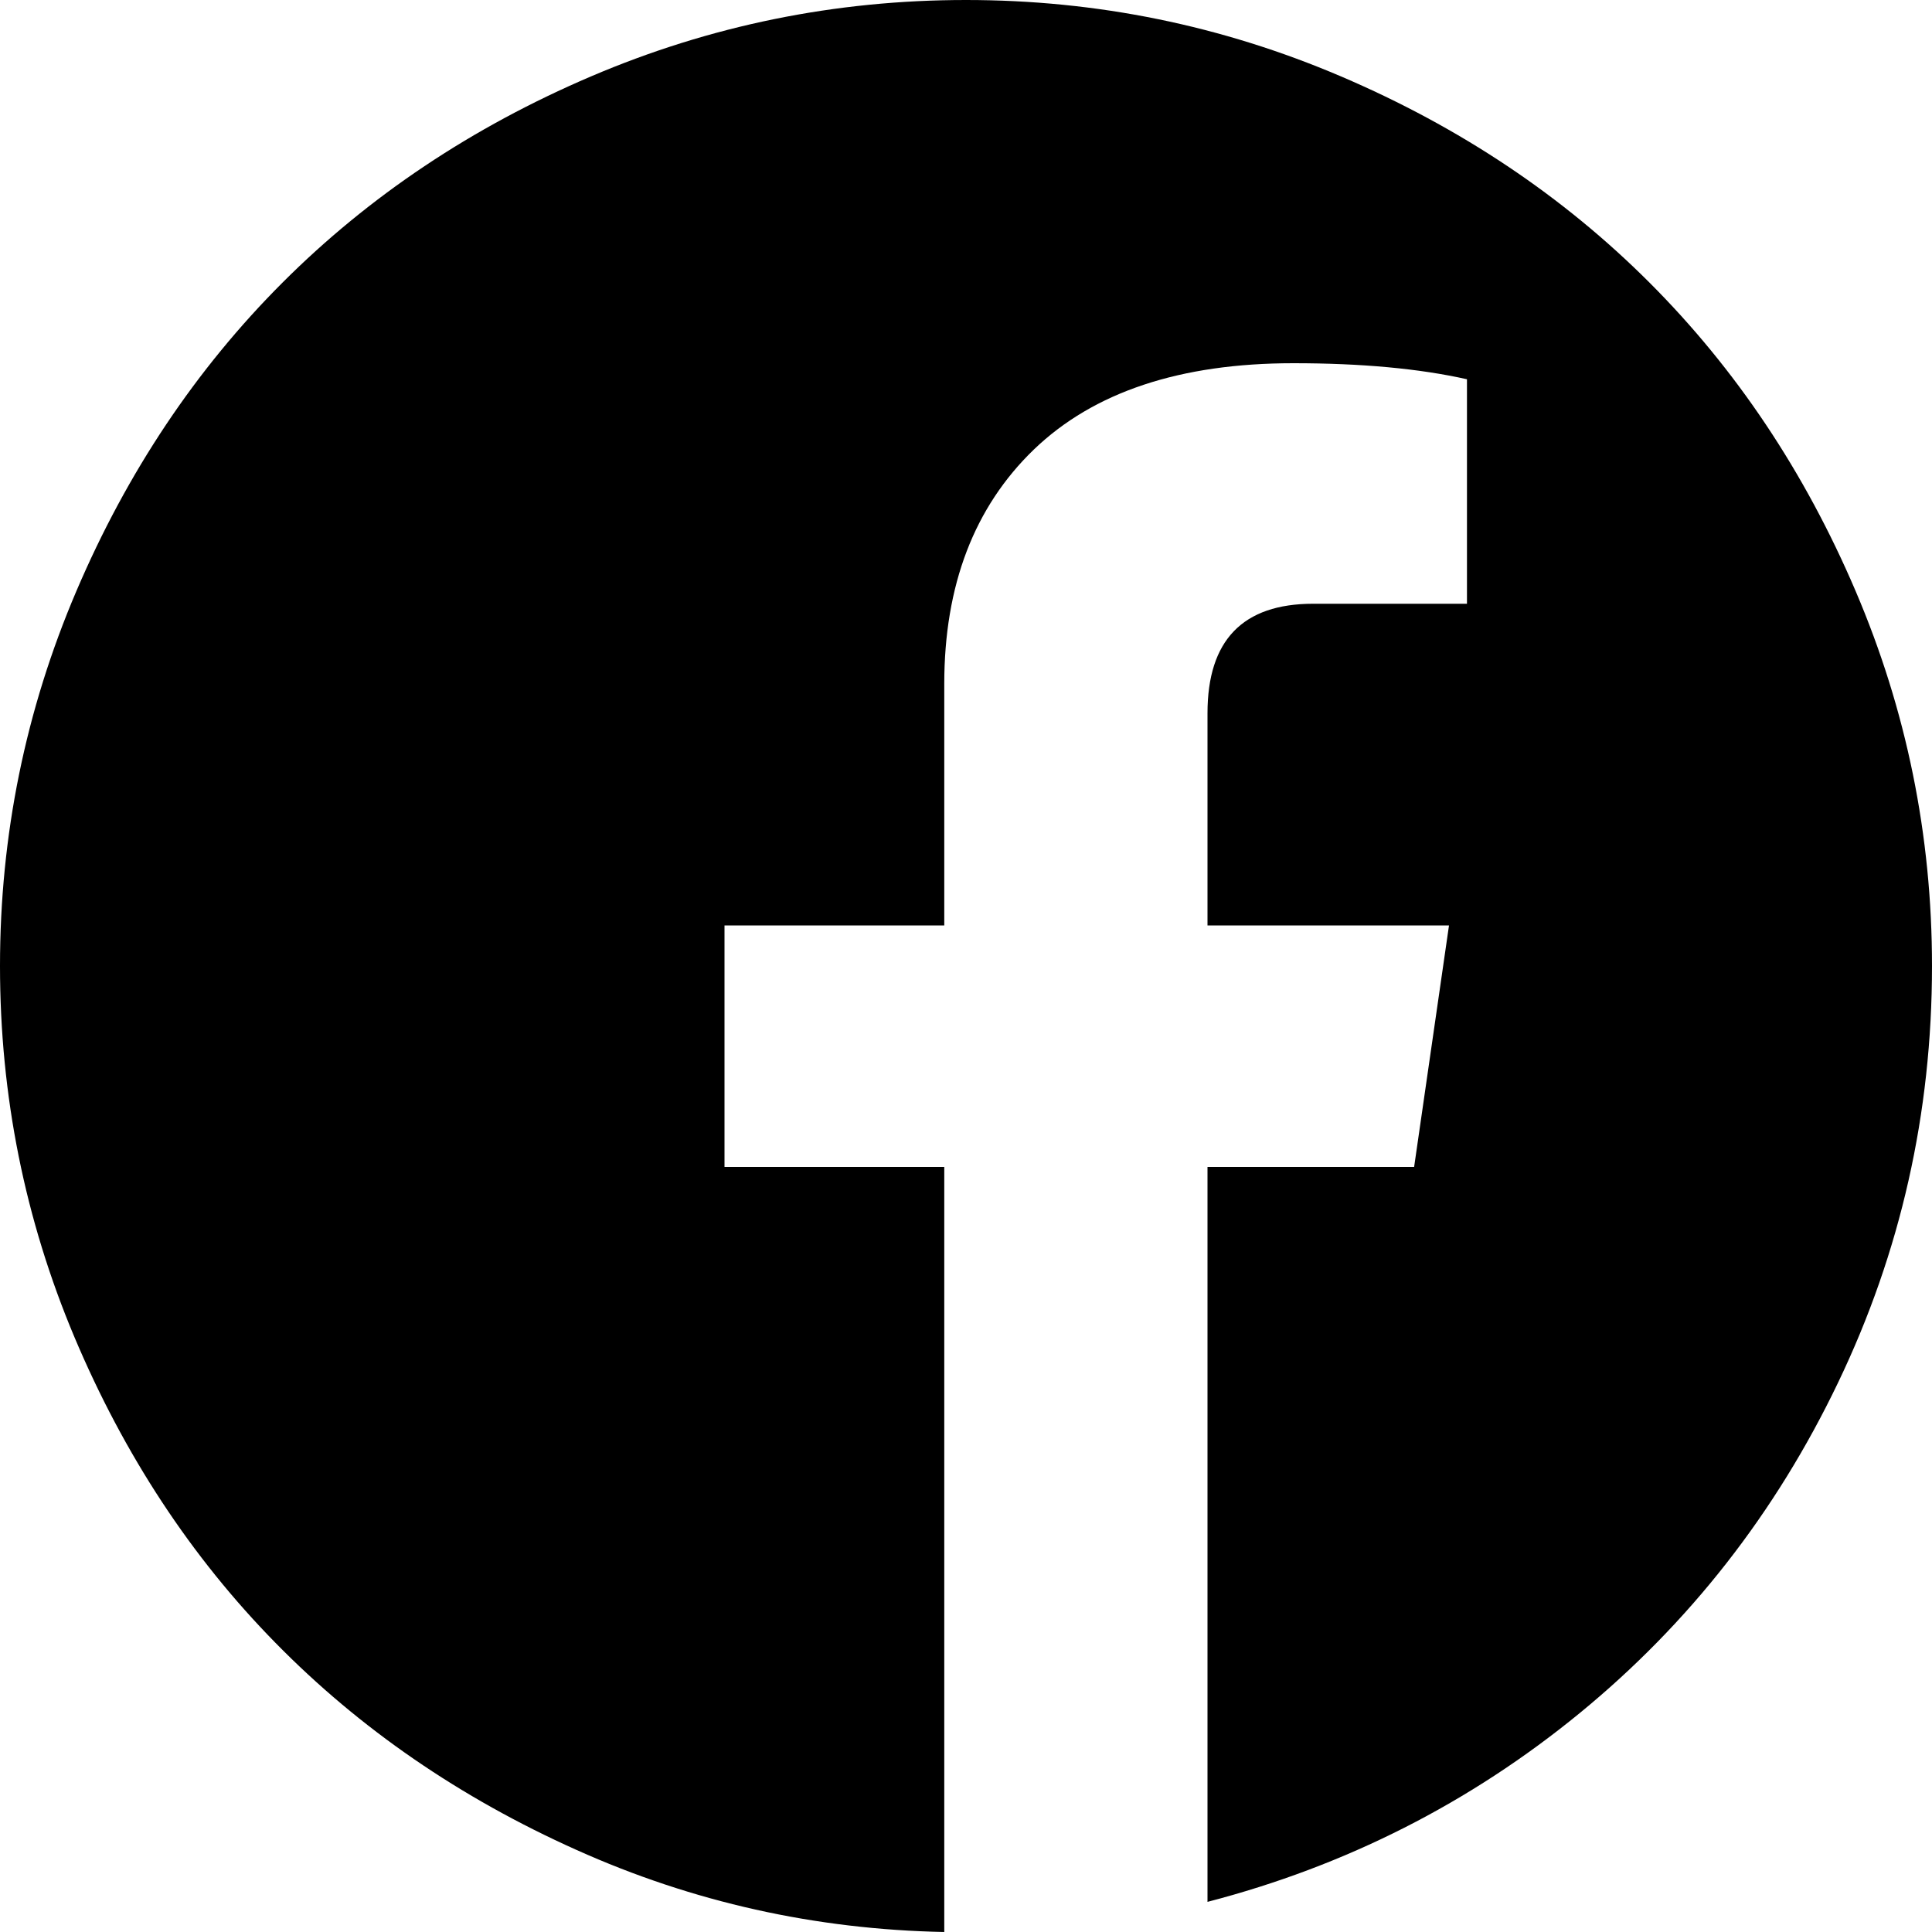
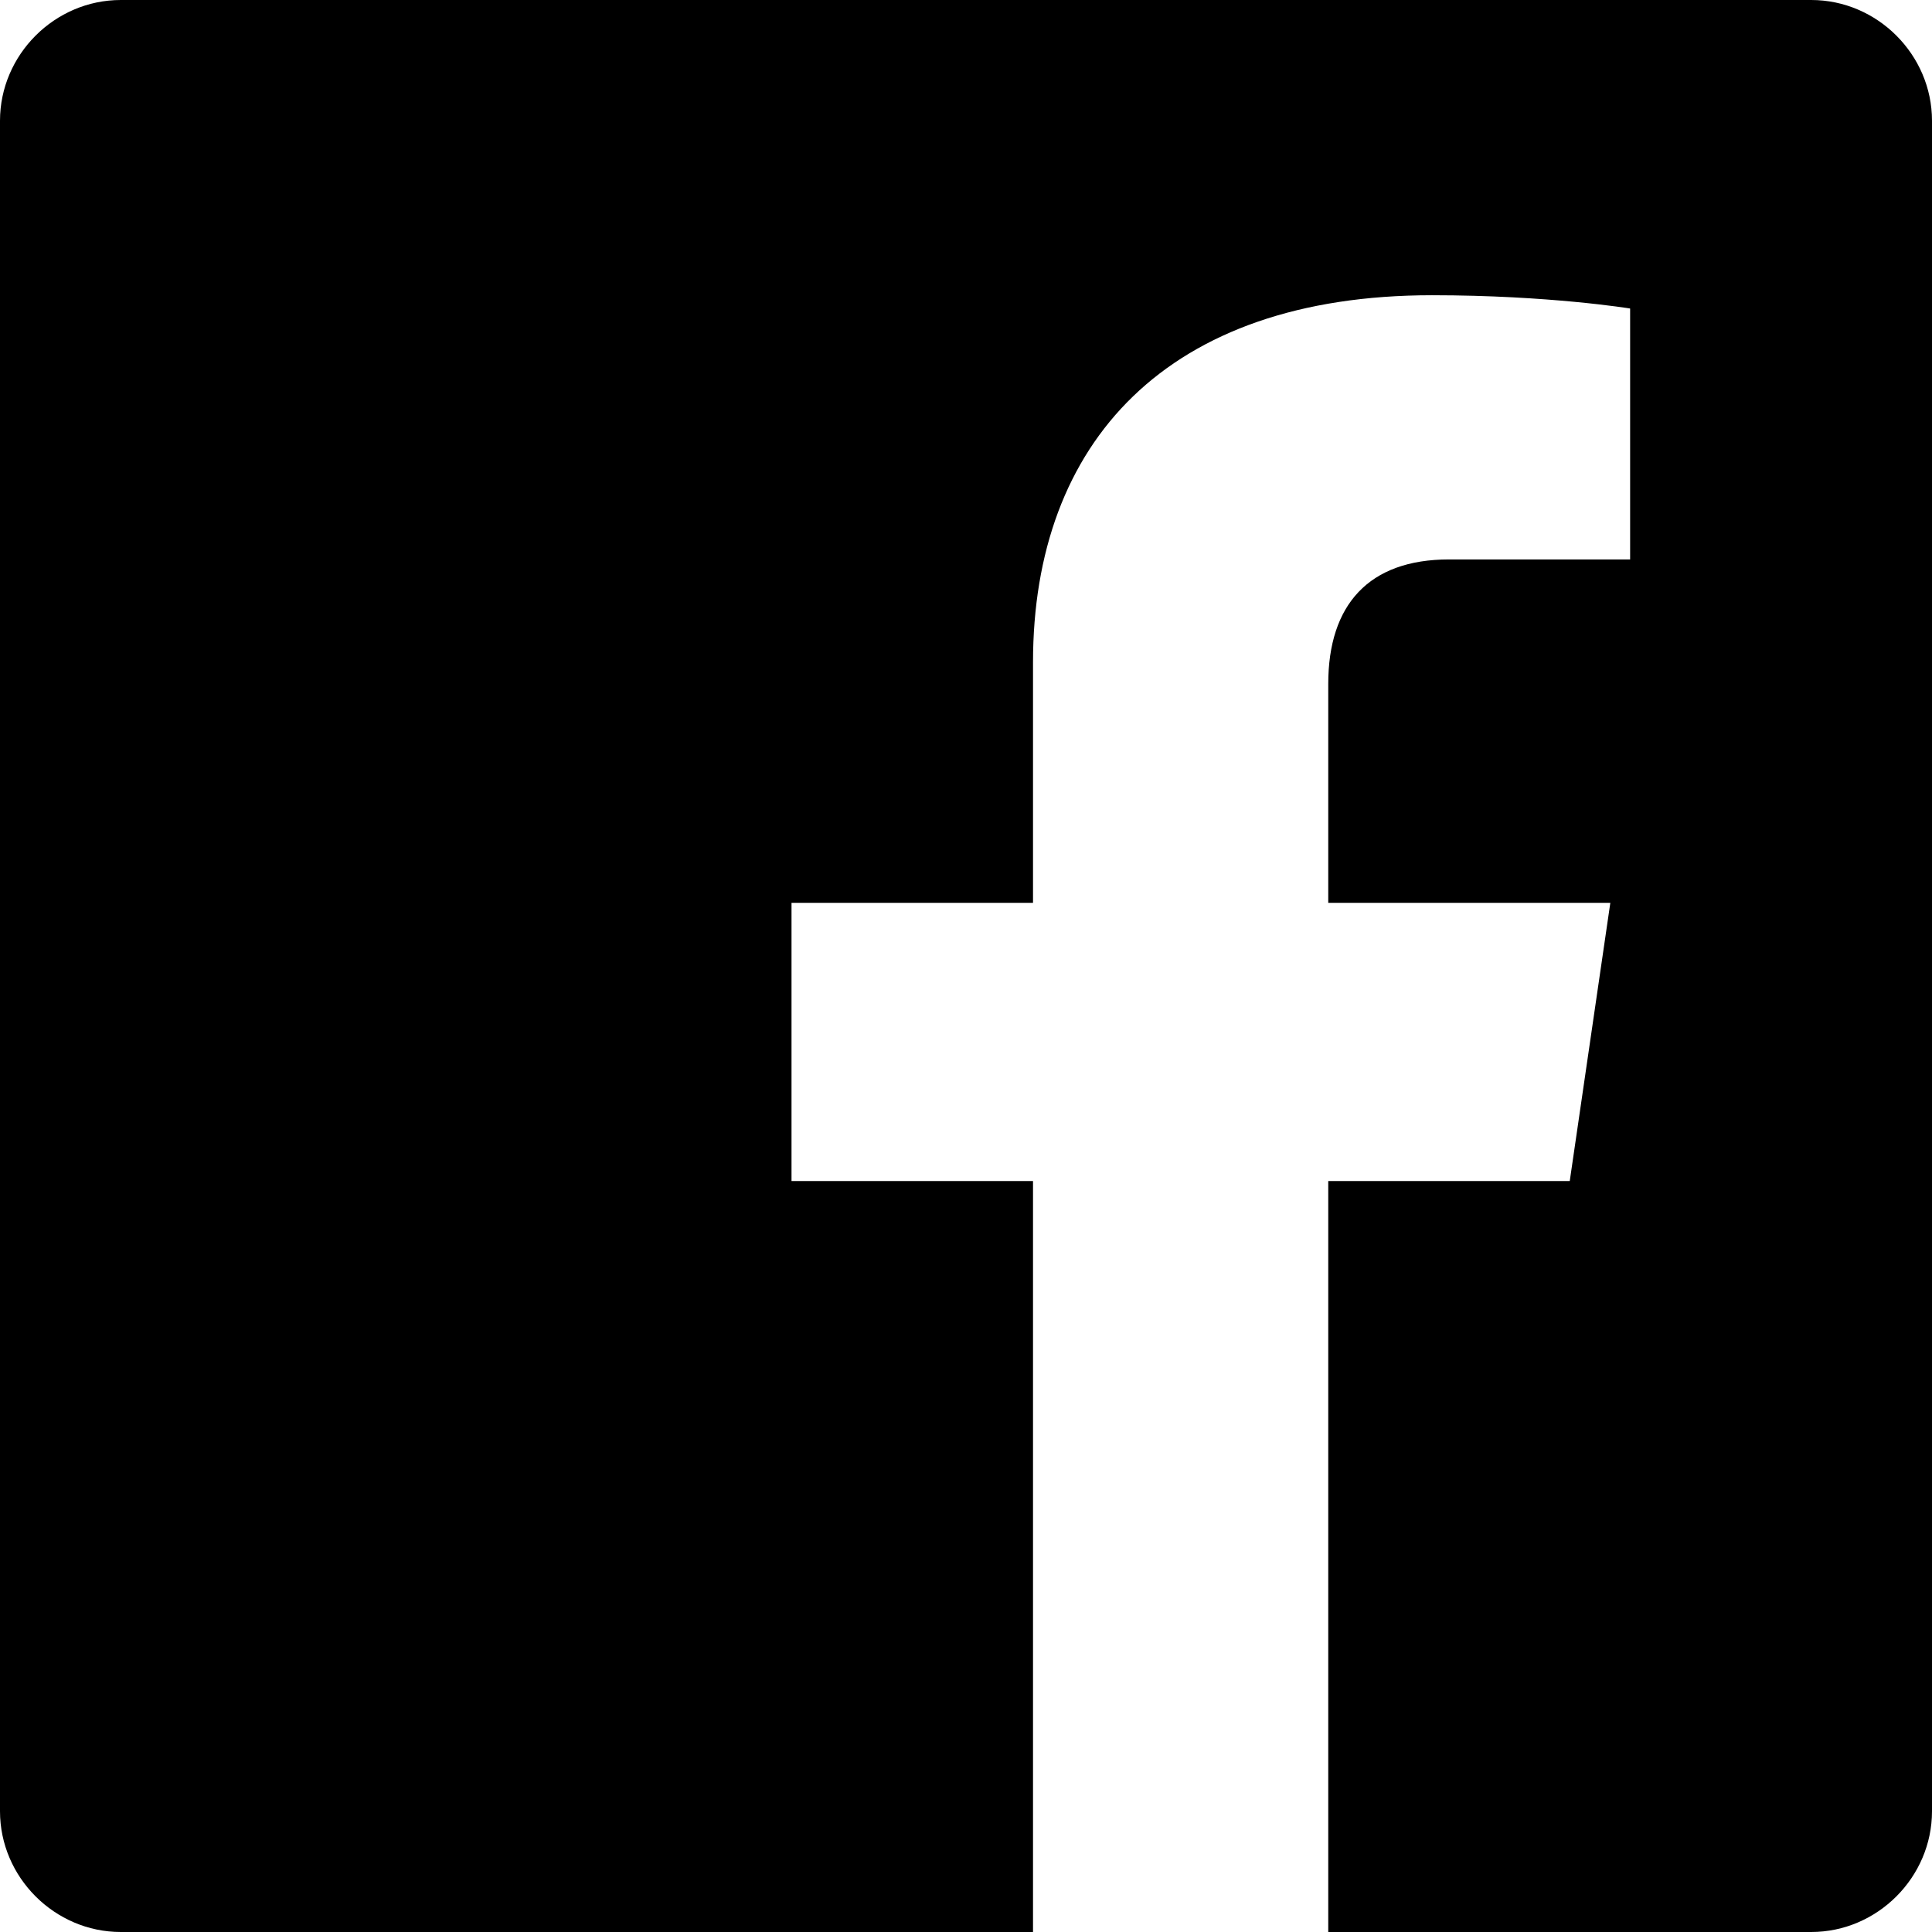
- <svg class="svg-facebook" viewBox="0 0 20 20">
+ <svg xmlns="http://www.w3.org/2000/svg" class="svg-facebook" width="16px" height="16px" viewBox="0 0 16 16" version="1.1">
  <g class="g-facebook" stroke="none" stroke-width="1" fill="none" fill-rule="evenodd">
-     <path fill="#000000" d="M19.028,14.312 C18.381,15.662 17.489,16.803 16.353,17.734 C15.216,18.665 13.932,19.316 12.5,19.688 L12.5,12.08 L14.639,12.08 L15,9.58 L12.5,9.58 L12.5,7.383 C12.5,6.628 12.865,6.25 13.594,6.25 L15.186,6.25 L15.186,3.926 C14.691,3.815 14.092,3.76 13.389,3.76 C12.217,3.76 11.322,4.058 10.703,4.653 C10.085,5.249 9.775,6.058 9.775,7.08 L9.775,9.58 L7.5,9.58 L7.5,12.08 L9.775,12.08 L9.775,20 C8.441,19.974 7.171,19.691 5.967,19.15 C4.762,18.61 3.724,17.896 2.852,17.007 C1.979,16.118 1.286,15.063 0.771,13.843 C0.257,12.622 0,11.341 0,10 C0,8.646 0.264,7.352 0.791,6.118 C1.318,4.884 2.03,3.82 2.925,2.925 C3.82,2.03 4.884,1.318 6.118,0.791 C7.352,0.264 8.646,0 10,0 C11.354,0 12.648,0.264 13.882,0.791 C15.116,1.318 16.18,2.03 17.075,2.925 C17.97,3.82 18.682,4.884 19.209,6.118 C19.736,7.352 20,8.646 20,10 C20,11.523 19.676,12.961 19.028,14.312 Z" />
+     <path fill="#000000" d="M16,1 C16,0.453 15.547,0 15,0 L1,0 C0.453,0 0,0.453 0,1 L0,15 C0,15.547 0.453,16 1,16 L8.555,16 L8.555,9.781 L6.555,9.781 L6.555,7.477 L8.555,7.477 L8.555,5.484 C8.555,3.664 9.664,2.445 11.859,2.445 C12.828,2.445 13.5,2.555 13.5,2.555 L13.5,4.633 L12,4.633 C11.336,4.633 11,5.008 11,5.664 L11,7.477 L13.336,7.477 L13,9.781 L11,9.781 L11,16 L15,16 C15.547,16 16,15.547 16,15 L16,1 Z" />
  </g>
</svg>
